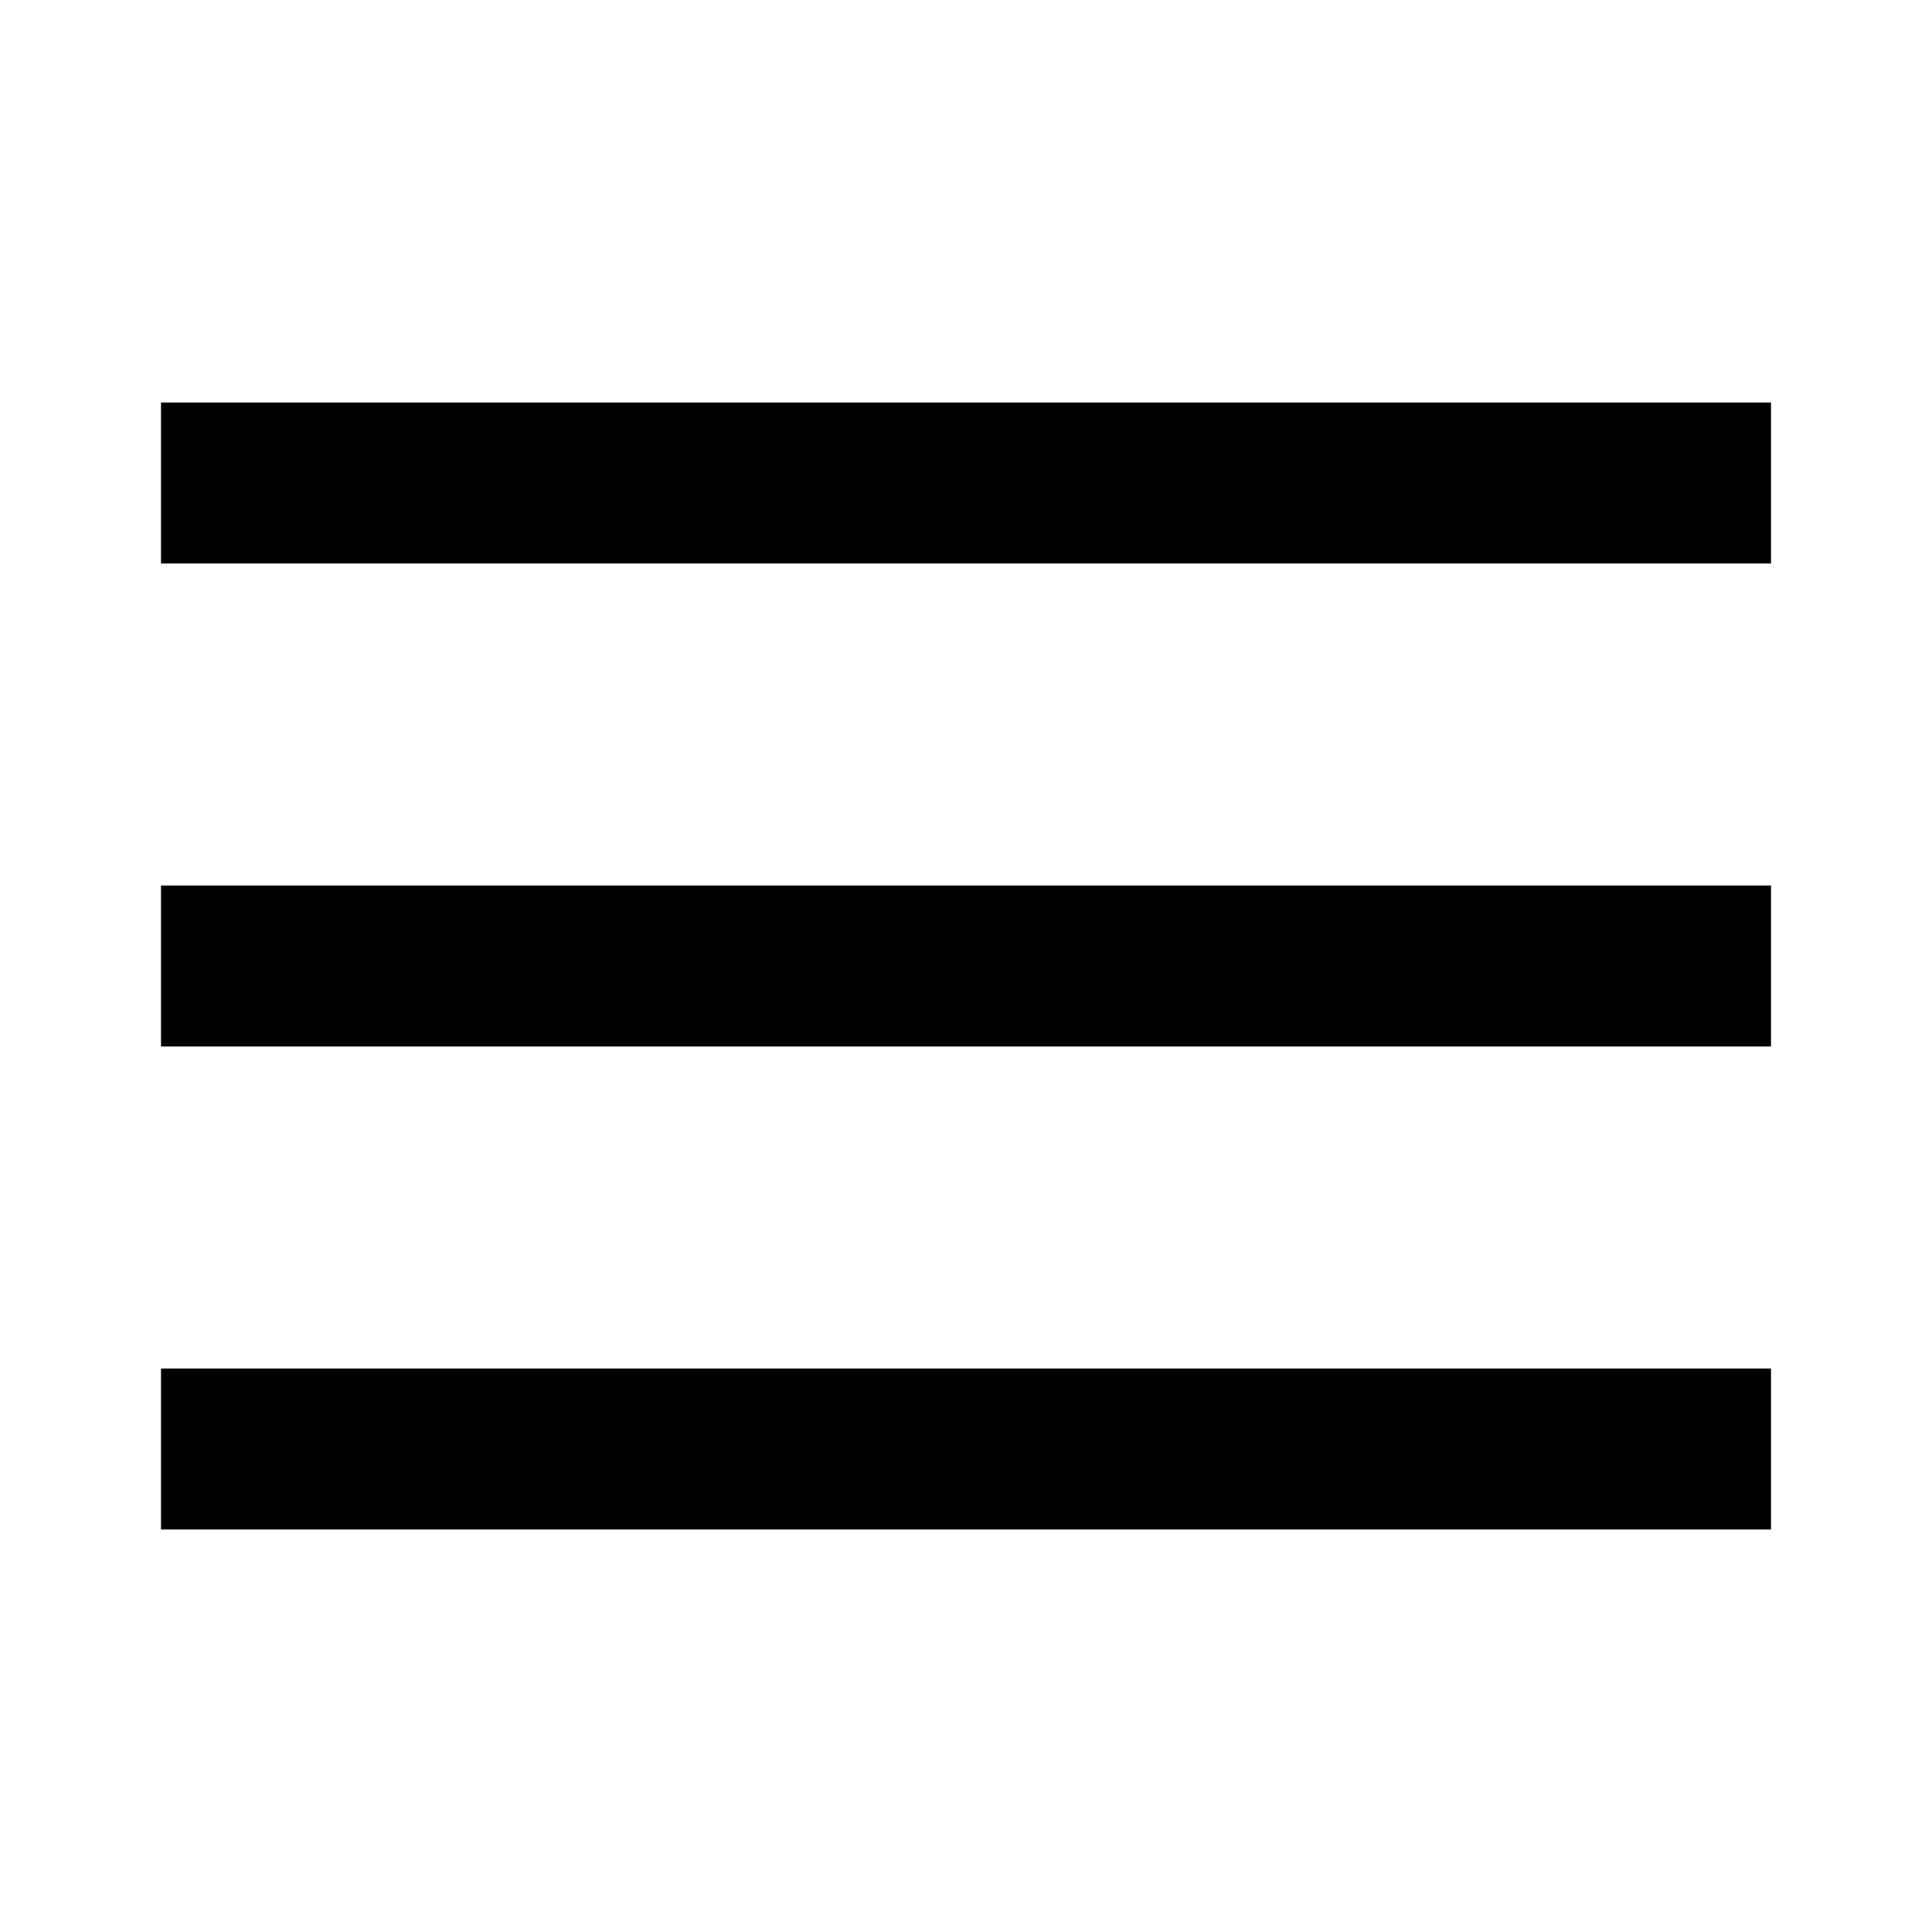
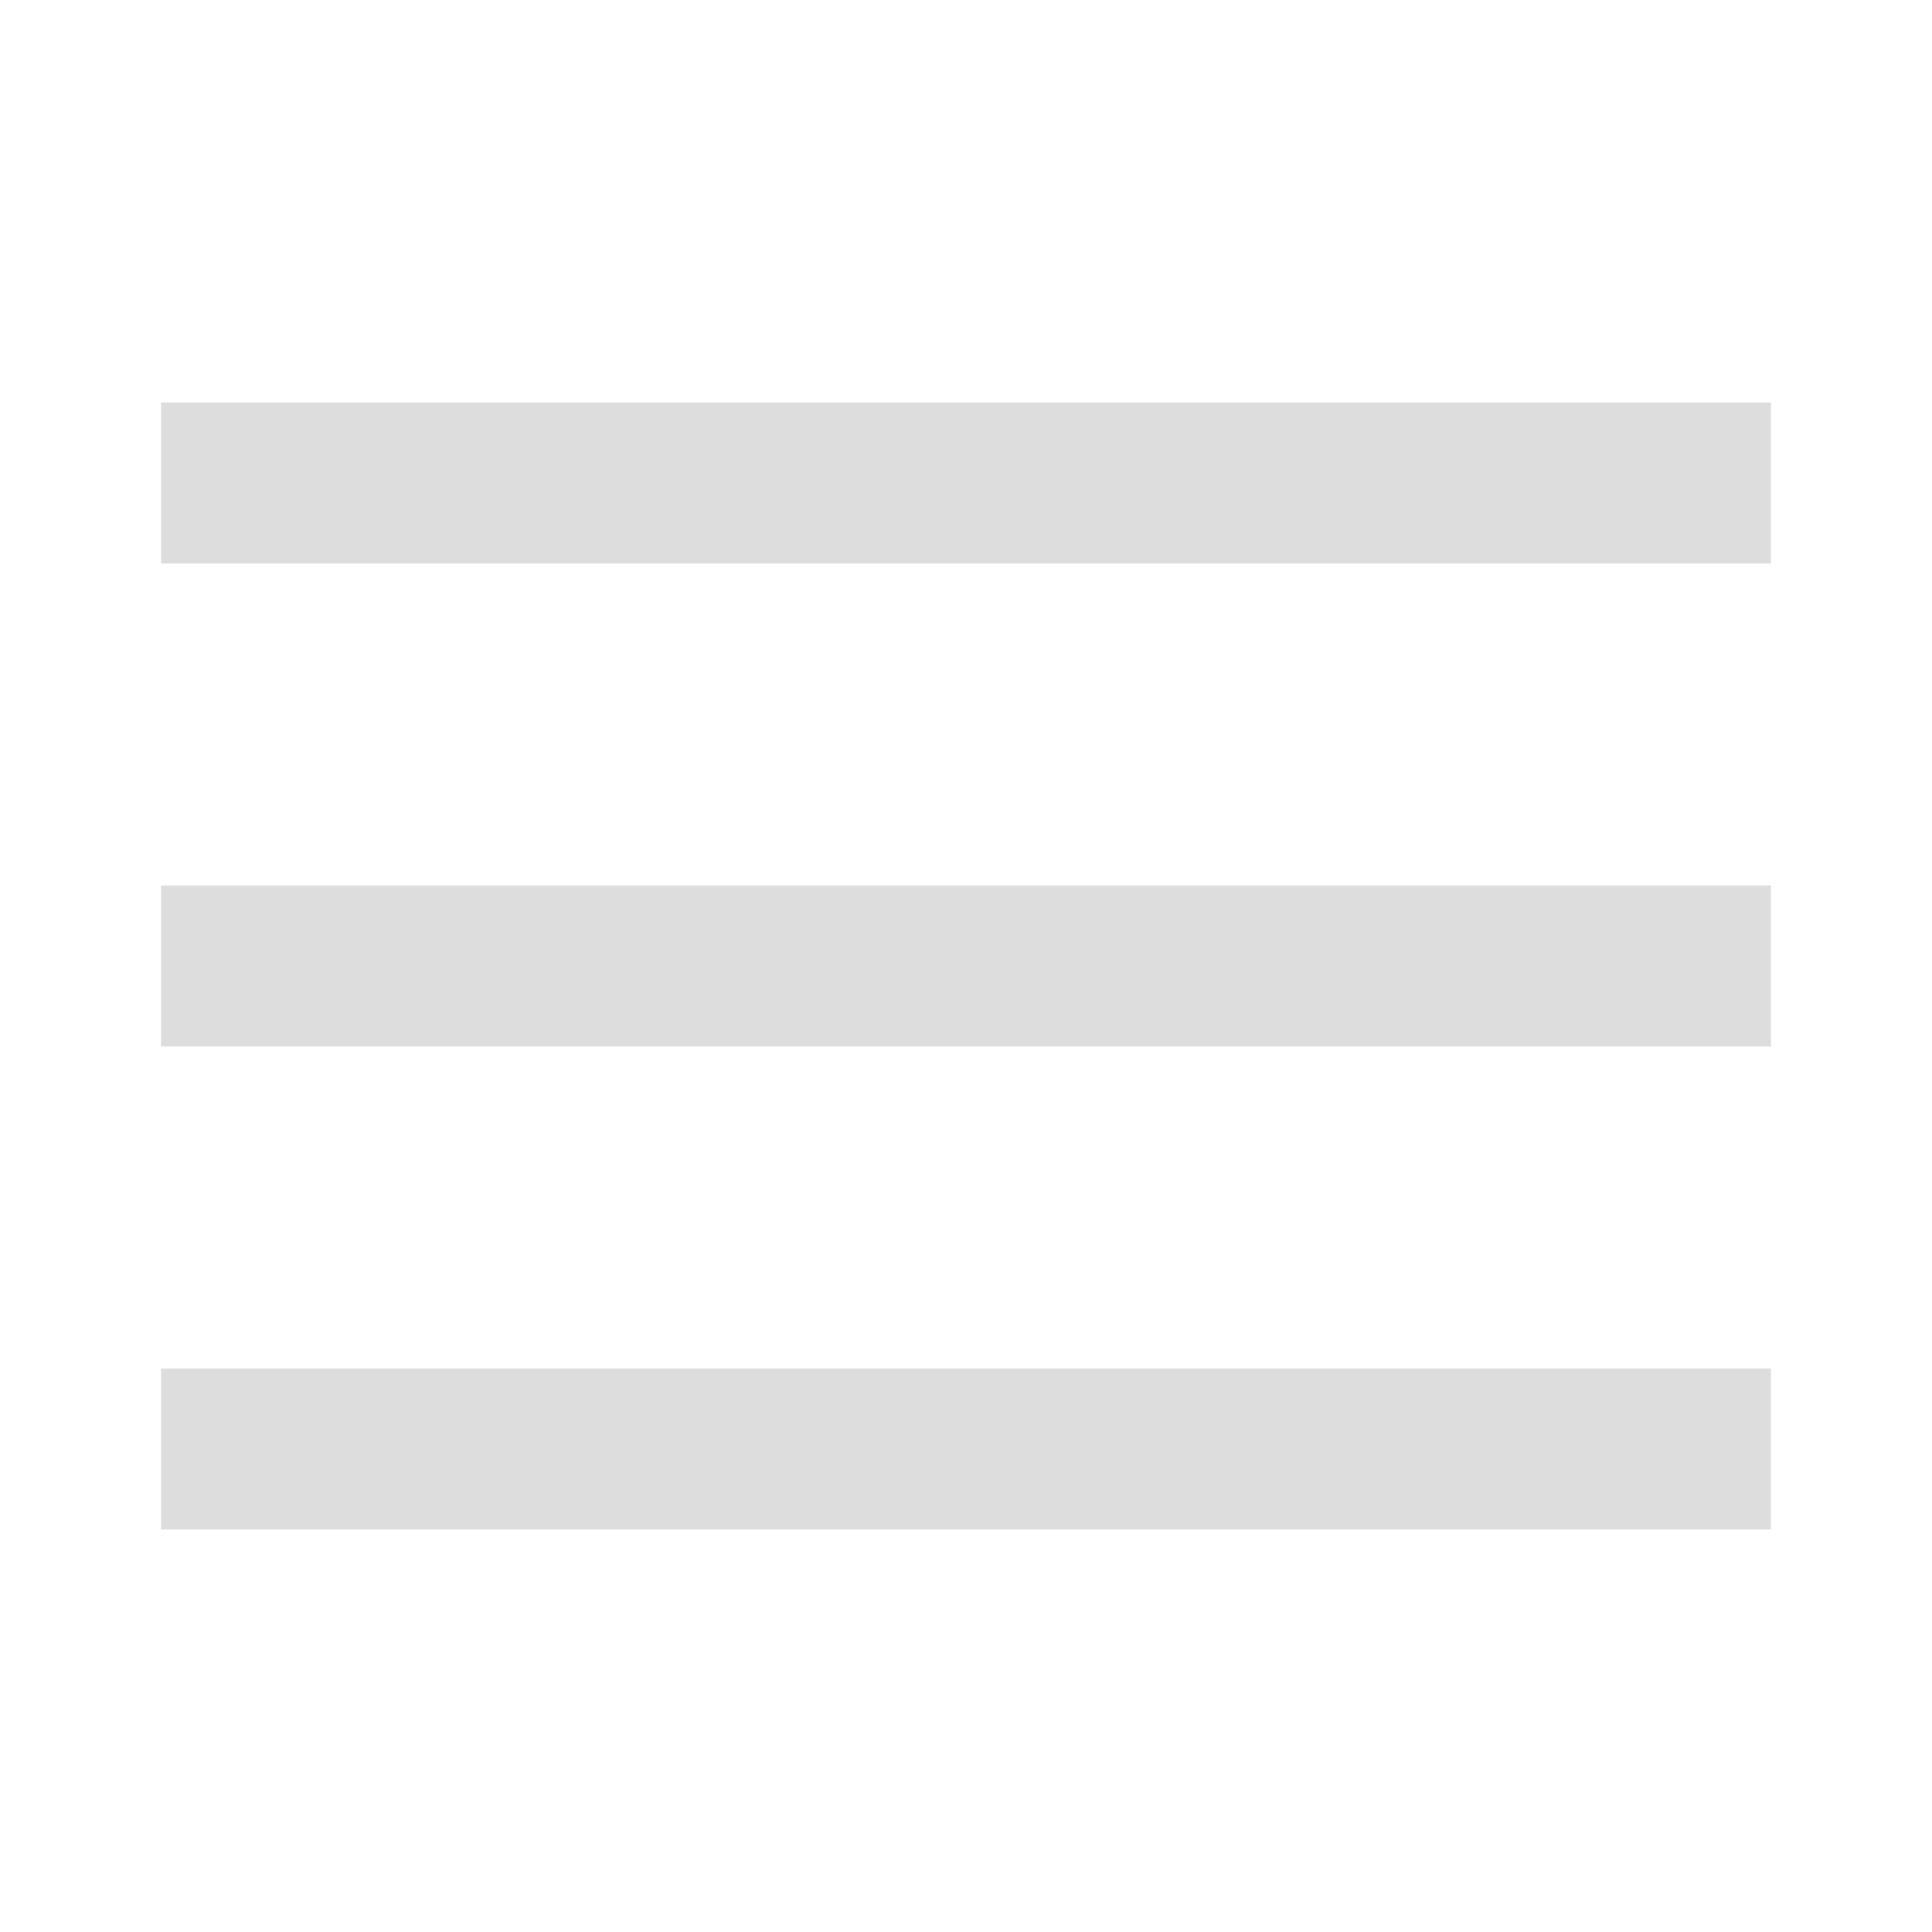
- <svg xmlns="http://www.w3.org/2000/svg" fill="#000000" viewBox="0 0 24 24" width="24px" height="24px">
+ <svg xmlns="http://www.w3.org/2000/svg" fill="#ddd" viewBox="0 0 24 24">
  <path d="M 2 5 L 2 7 L 22 7 L 22 5 L 2 5 z M 2 11 L 2 13 L 22 13 L 22 11 L 2 11 z M 2 17 L 2 19 L 22 19 L 22 17 L 2 17 z" />
</svg>
